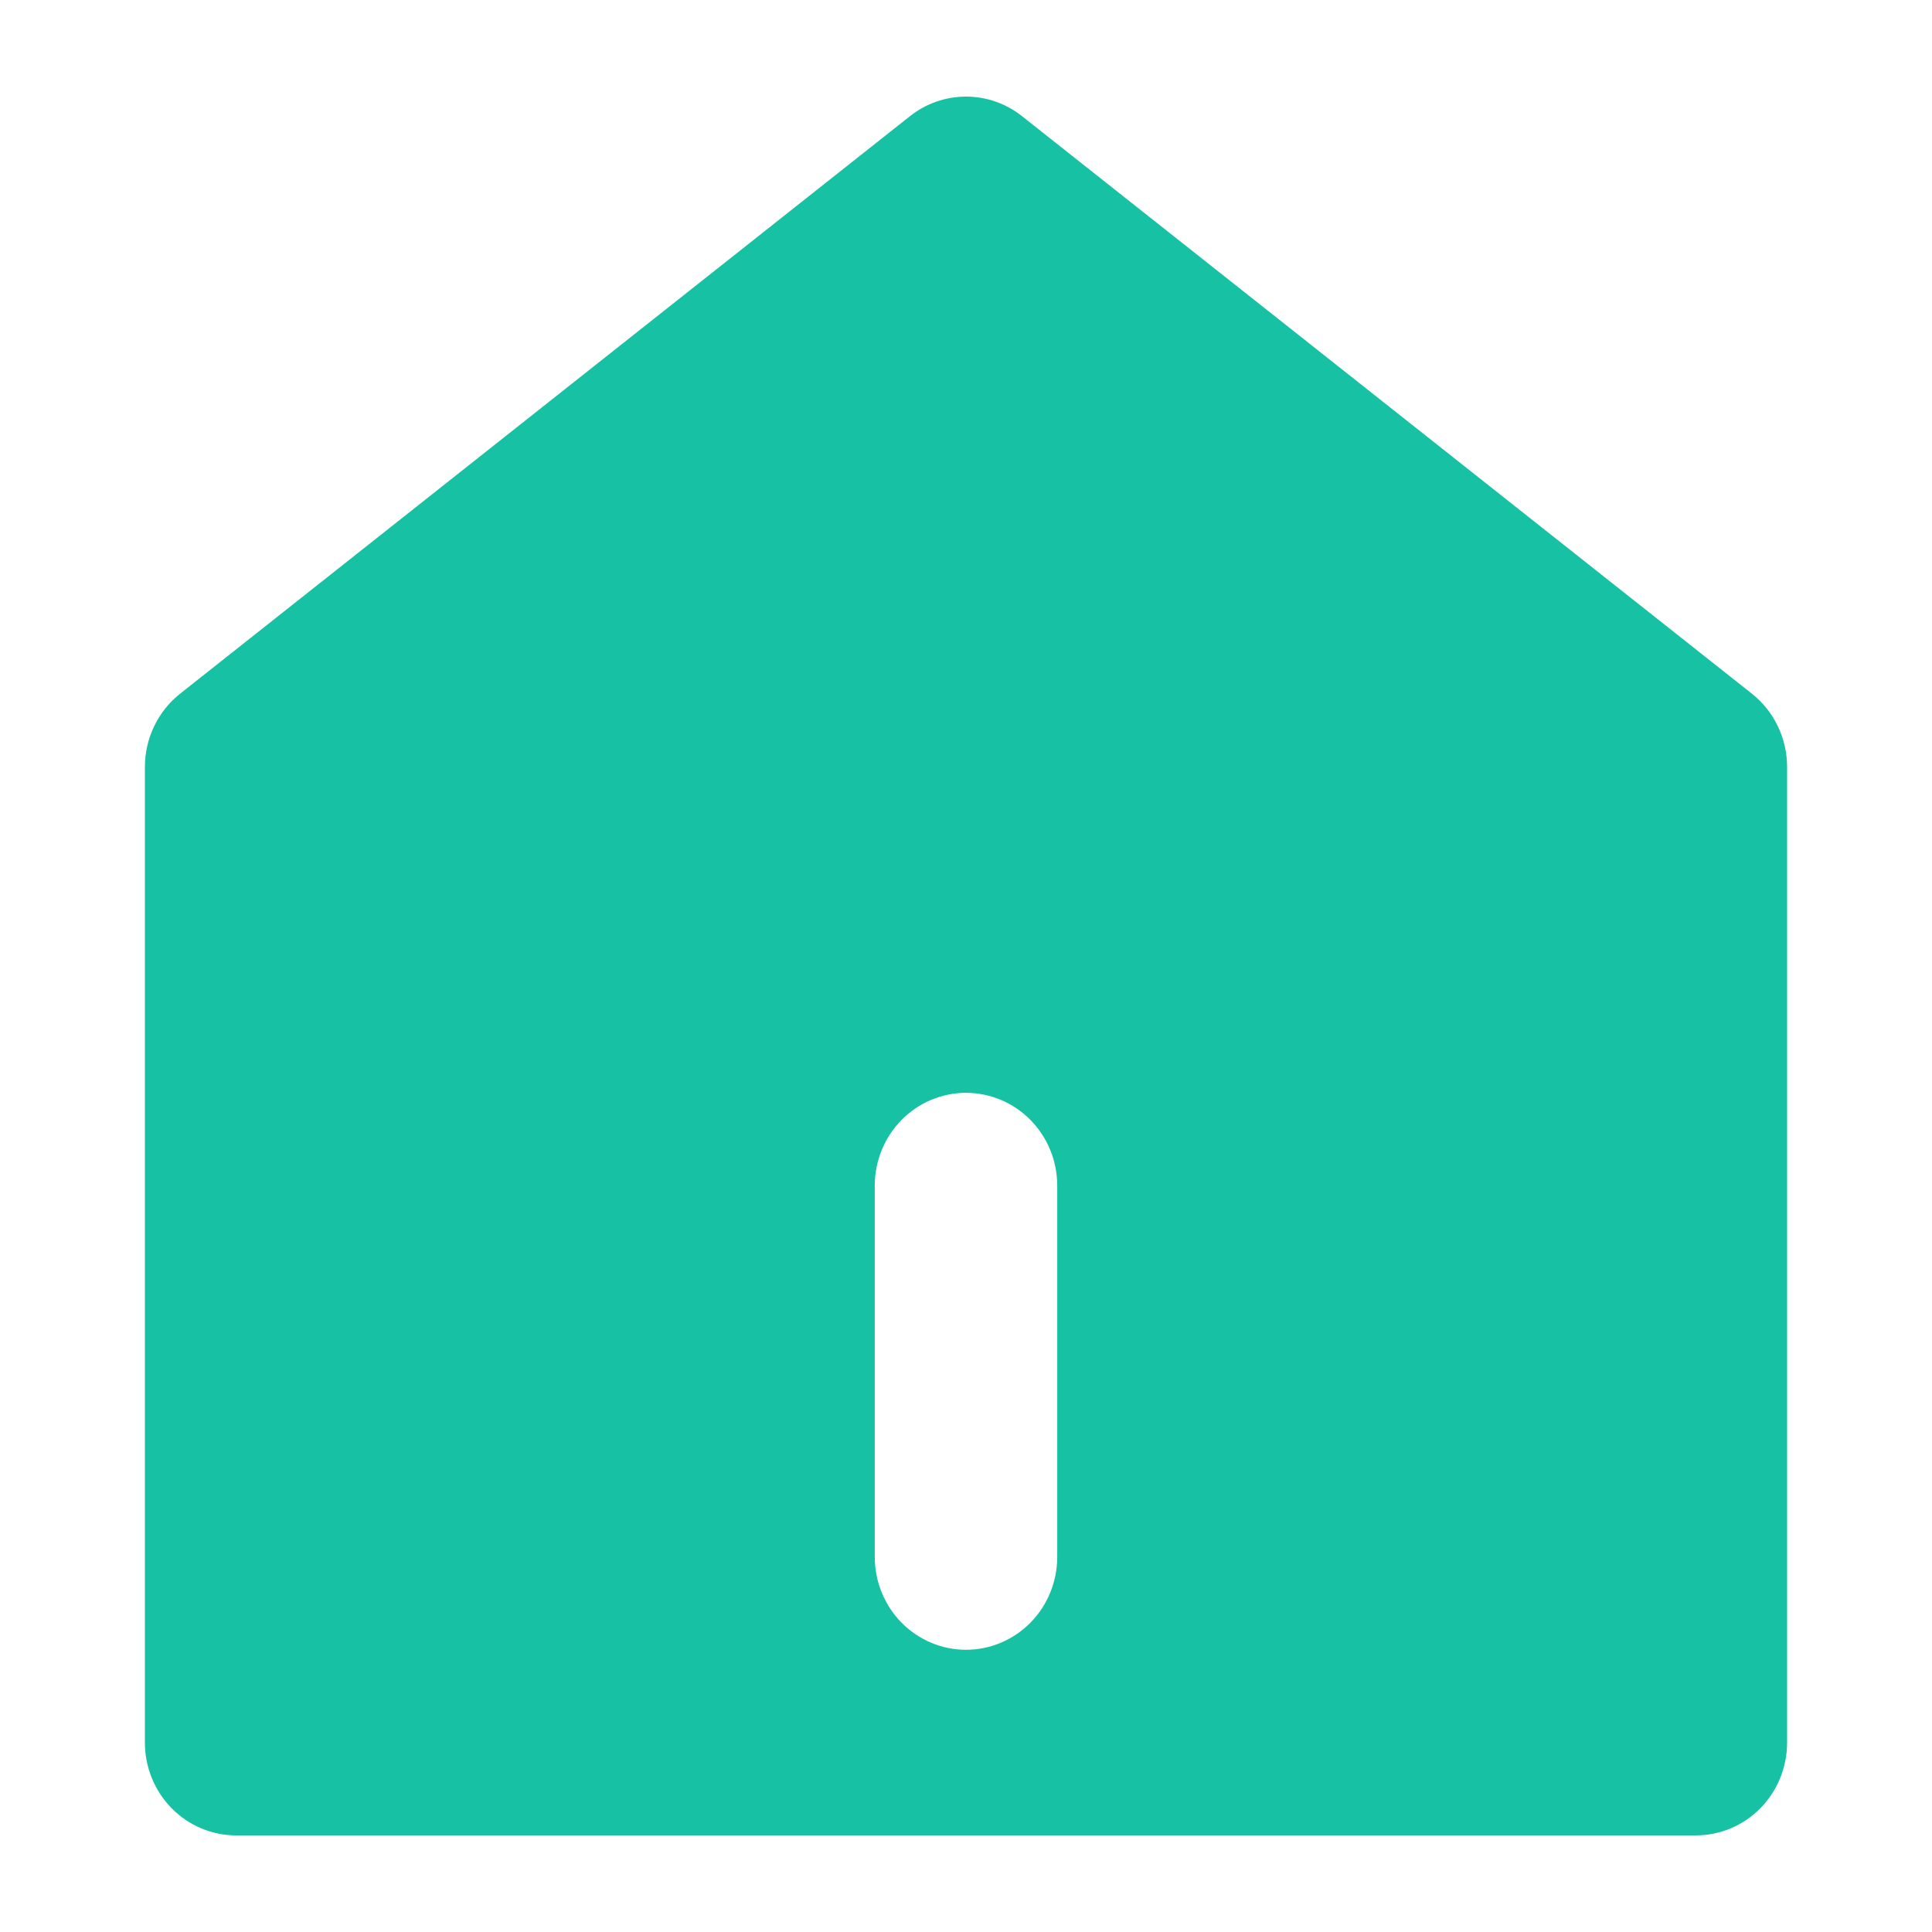
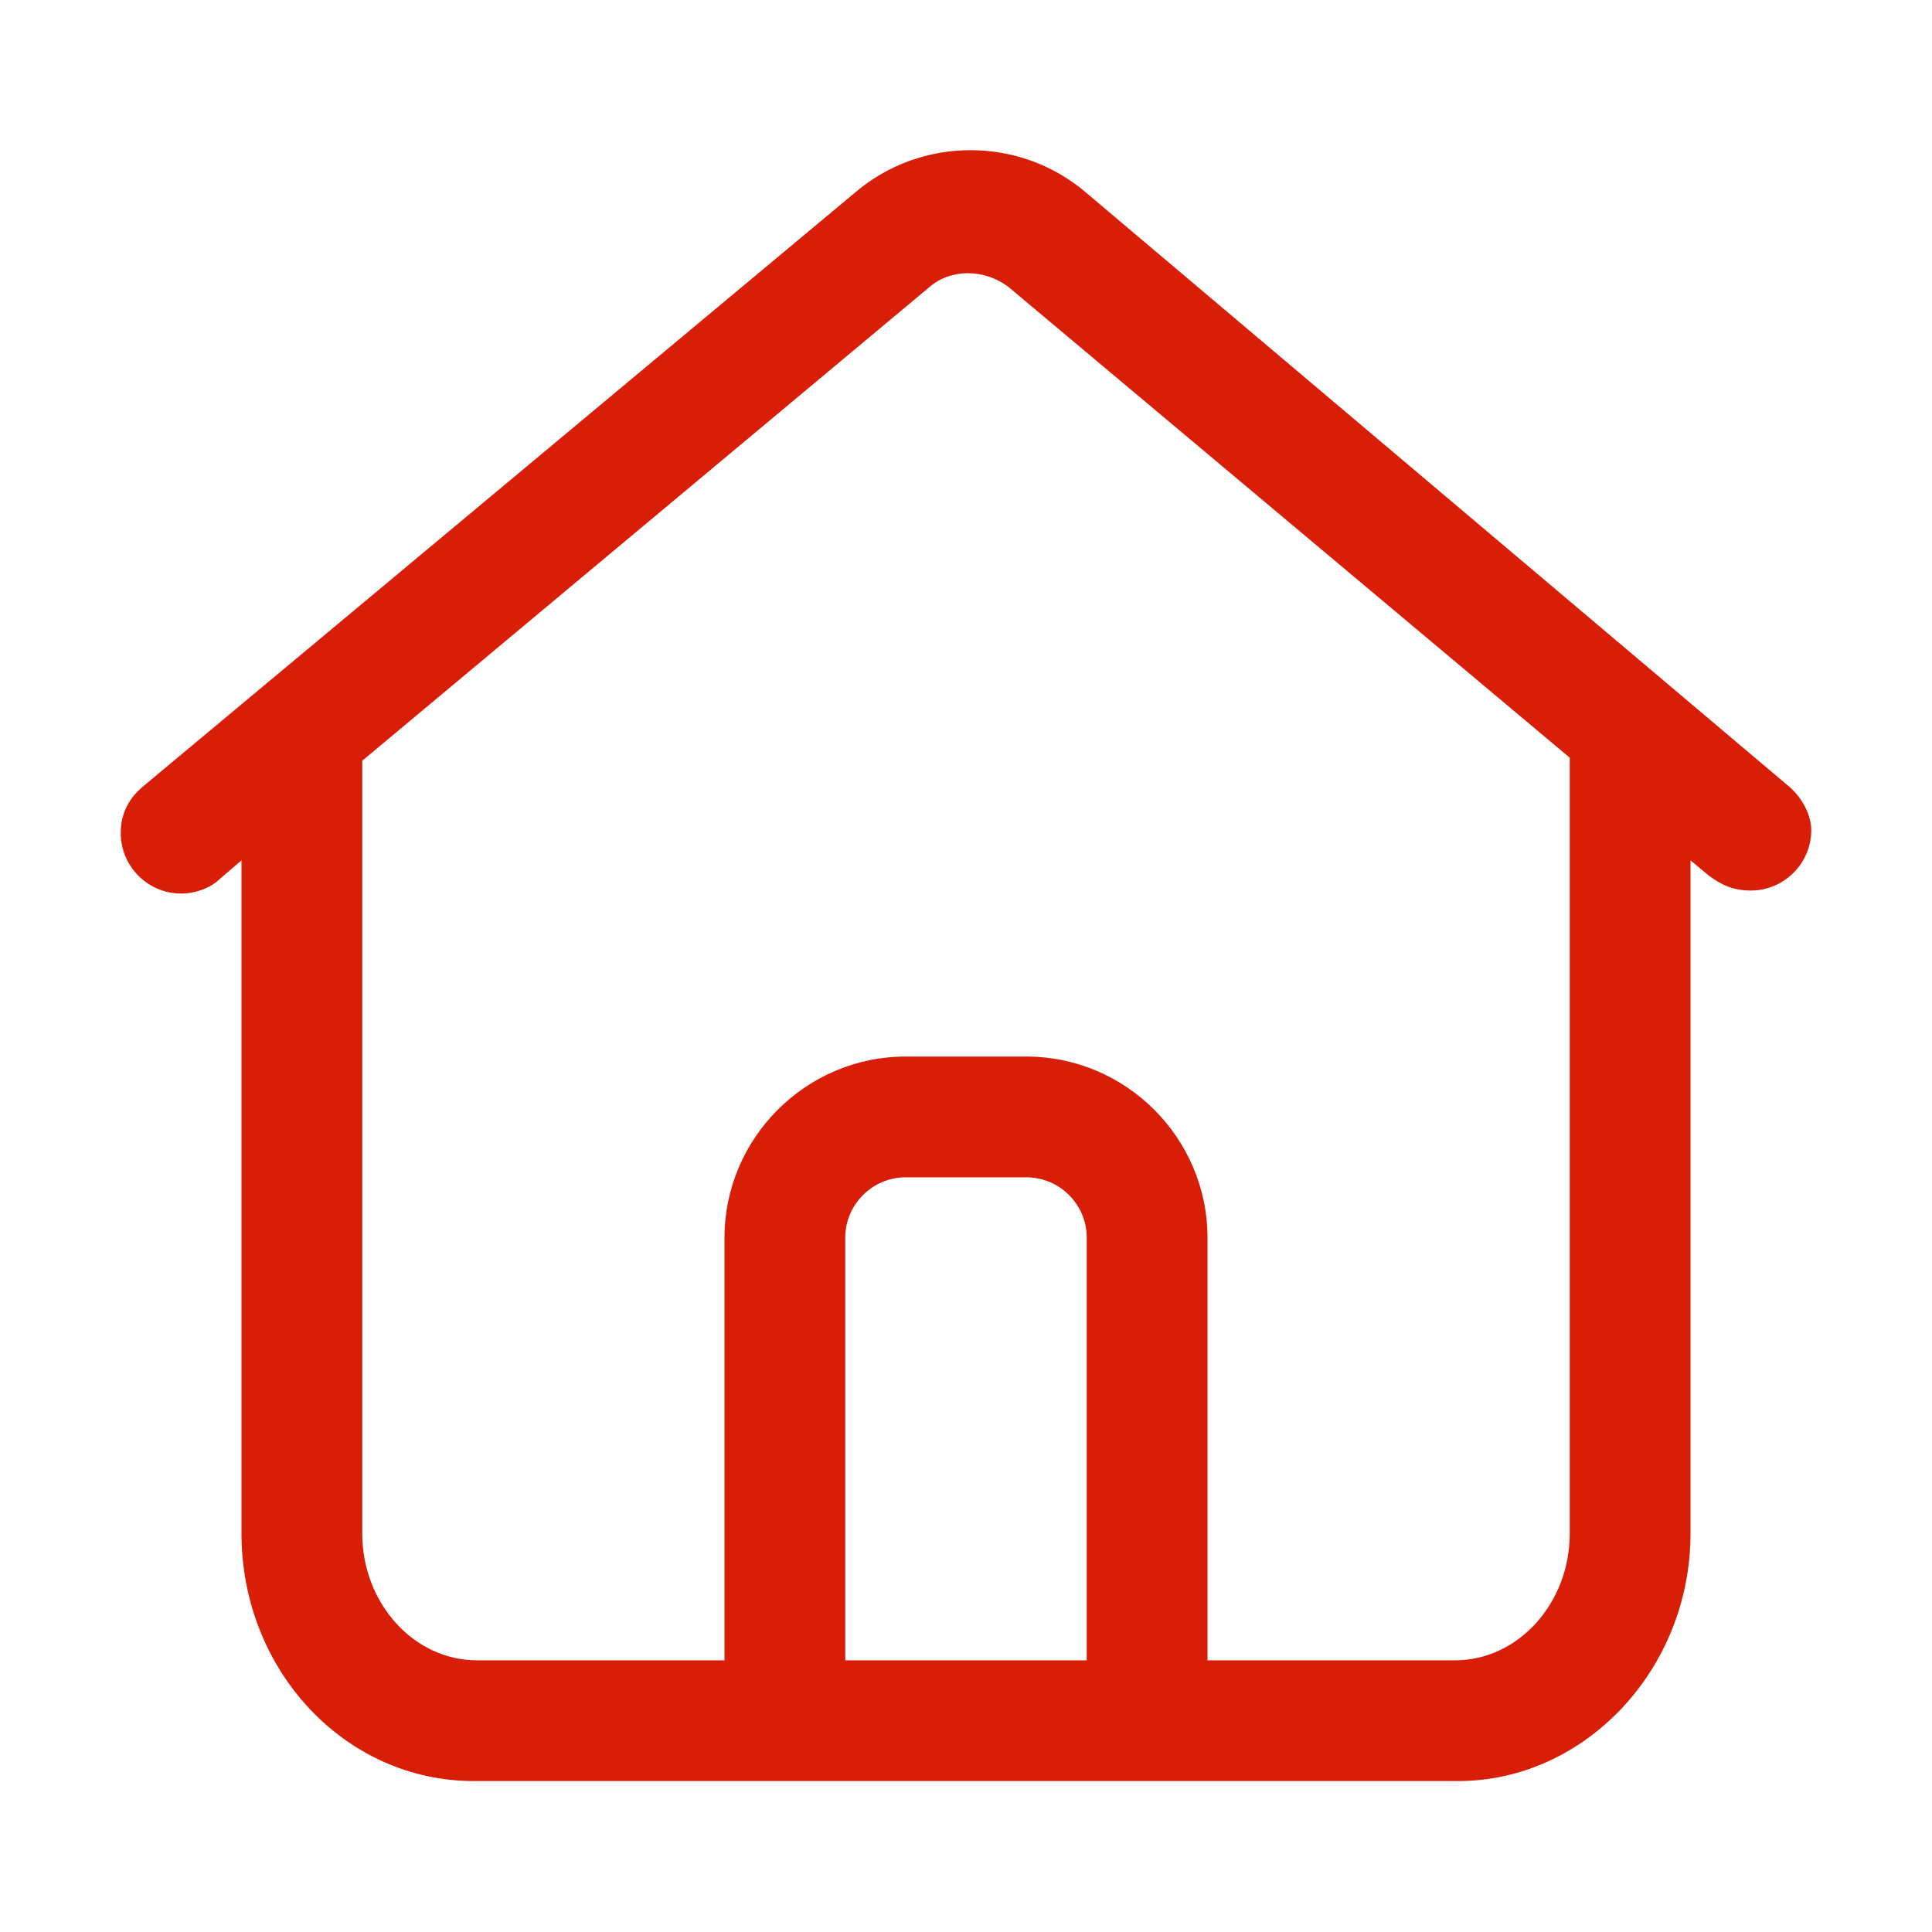
- <svg xmlns="http://www.w3.org/2000/svg" width="40" height="40" viewBox="0 0 40 40" fill="none">
-   <rect x="-39.5" y="-44.5" width="716" height="310" rx="19.5" stroke="black" />
-   <path d="M37 36.078C37 36.588 36.801 37.077 36.447 37.437C36.093 37.797 35.612 38 35.111 38H4.889C4.388 38 3.907 37.797 3.553 37.437C3.199 37.077 3 36.588 3 36.078V15.88C3 15.588 3.065 15.299 3.192 15.035C3.318 14.772 3.502 14.542 3.729 14.362L18.84 2.405C19.172 2.142 19.58 2 20 2C20.42 2 20.828 2.142 21.16 2.405L36.271 14.362C36.498 14.542 36.682 14.772 36.808 15.035C36.935 15.299 37 15.588 37 15.88V36.078ZM18.111 24.548V32.235C18.111 32.744 18.31 33.233 18.664 33.594C19.019 33.954 19.499 34.157 20 34.157C20.501 34.157 20.981 33.954 21.336 33.594C21.69 33.233 21.889 32.744 21.889 32.235V24.548C21.889 24.038 21.69 23.549 21.336 23.189C20.981 22.828 20.501 22.626 20 22.626C19.499 22.626 19.019 22.828 18.664 23.189C18.31 23.549 18.111 24.038 18.111 24.548V24.548Z" fill="#16C2A3" />
+ <svg xmlns="http://www.w3.org/2000/svg" t="1713941847483" class="icon" viewBox="0 0 1024 1024" version="1.1" p-id="2718" width="200" height="200">
+   <path d="M947.2 416L576 102.4c-35.2-30.4-88-30.4-123.2 0L76.8 416c-8 6.4-12.8 14.4-12.8 25.6 0 17.6 14.4 32 32 32 8 0 16-3.2 20.8-8l11.2-9.6v356.8c0 72 54.4 131.2 123.2 131.2h521.6c67.2 0 123.2-59.2 123.2-131.2V456l9.6 8c6.4 4.8 12.8 8 22.4 8 17.6 0 32-14.4 32-32 0-8-4.8-17.6-12.8-24zM448 880V656c0-17.6 14.4-32 32-32h64c17.6 0 32 14.4 32 32v224h-128z m384-67.2c0 36.8-27.2 67.2-60.8 67.2H640V656c0-52.8-43.2-96-96-96h-64c-52.8 0-96 43.2-96 96v224h-131.2c-33.6 0-60.8-30.4-60.8-67.2V403.2L492.8 152c11.2-9.6 28.8-9.6 41.6 0L832 401.6v411.2z" fill="#d81e06" p-id="2719" />
</svg>
